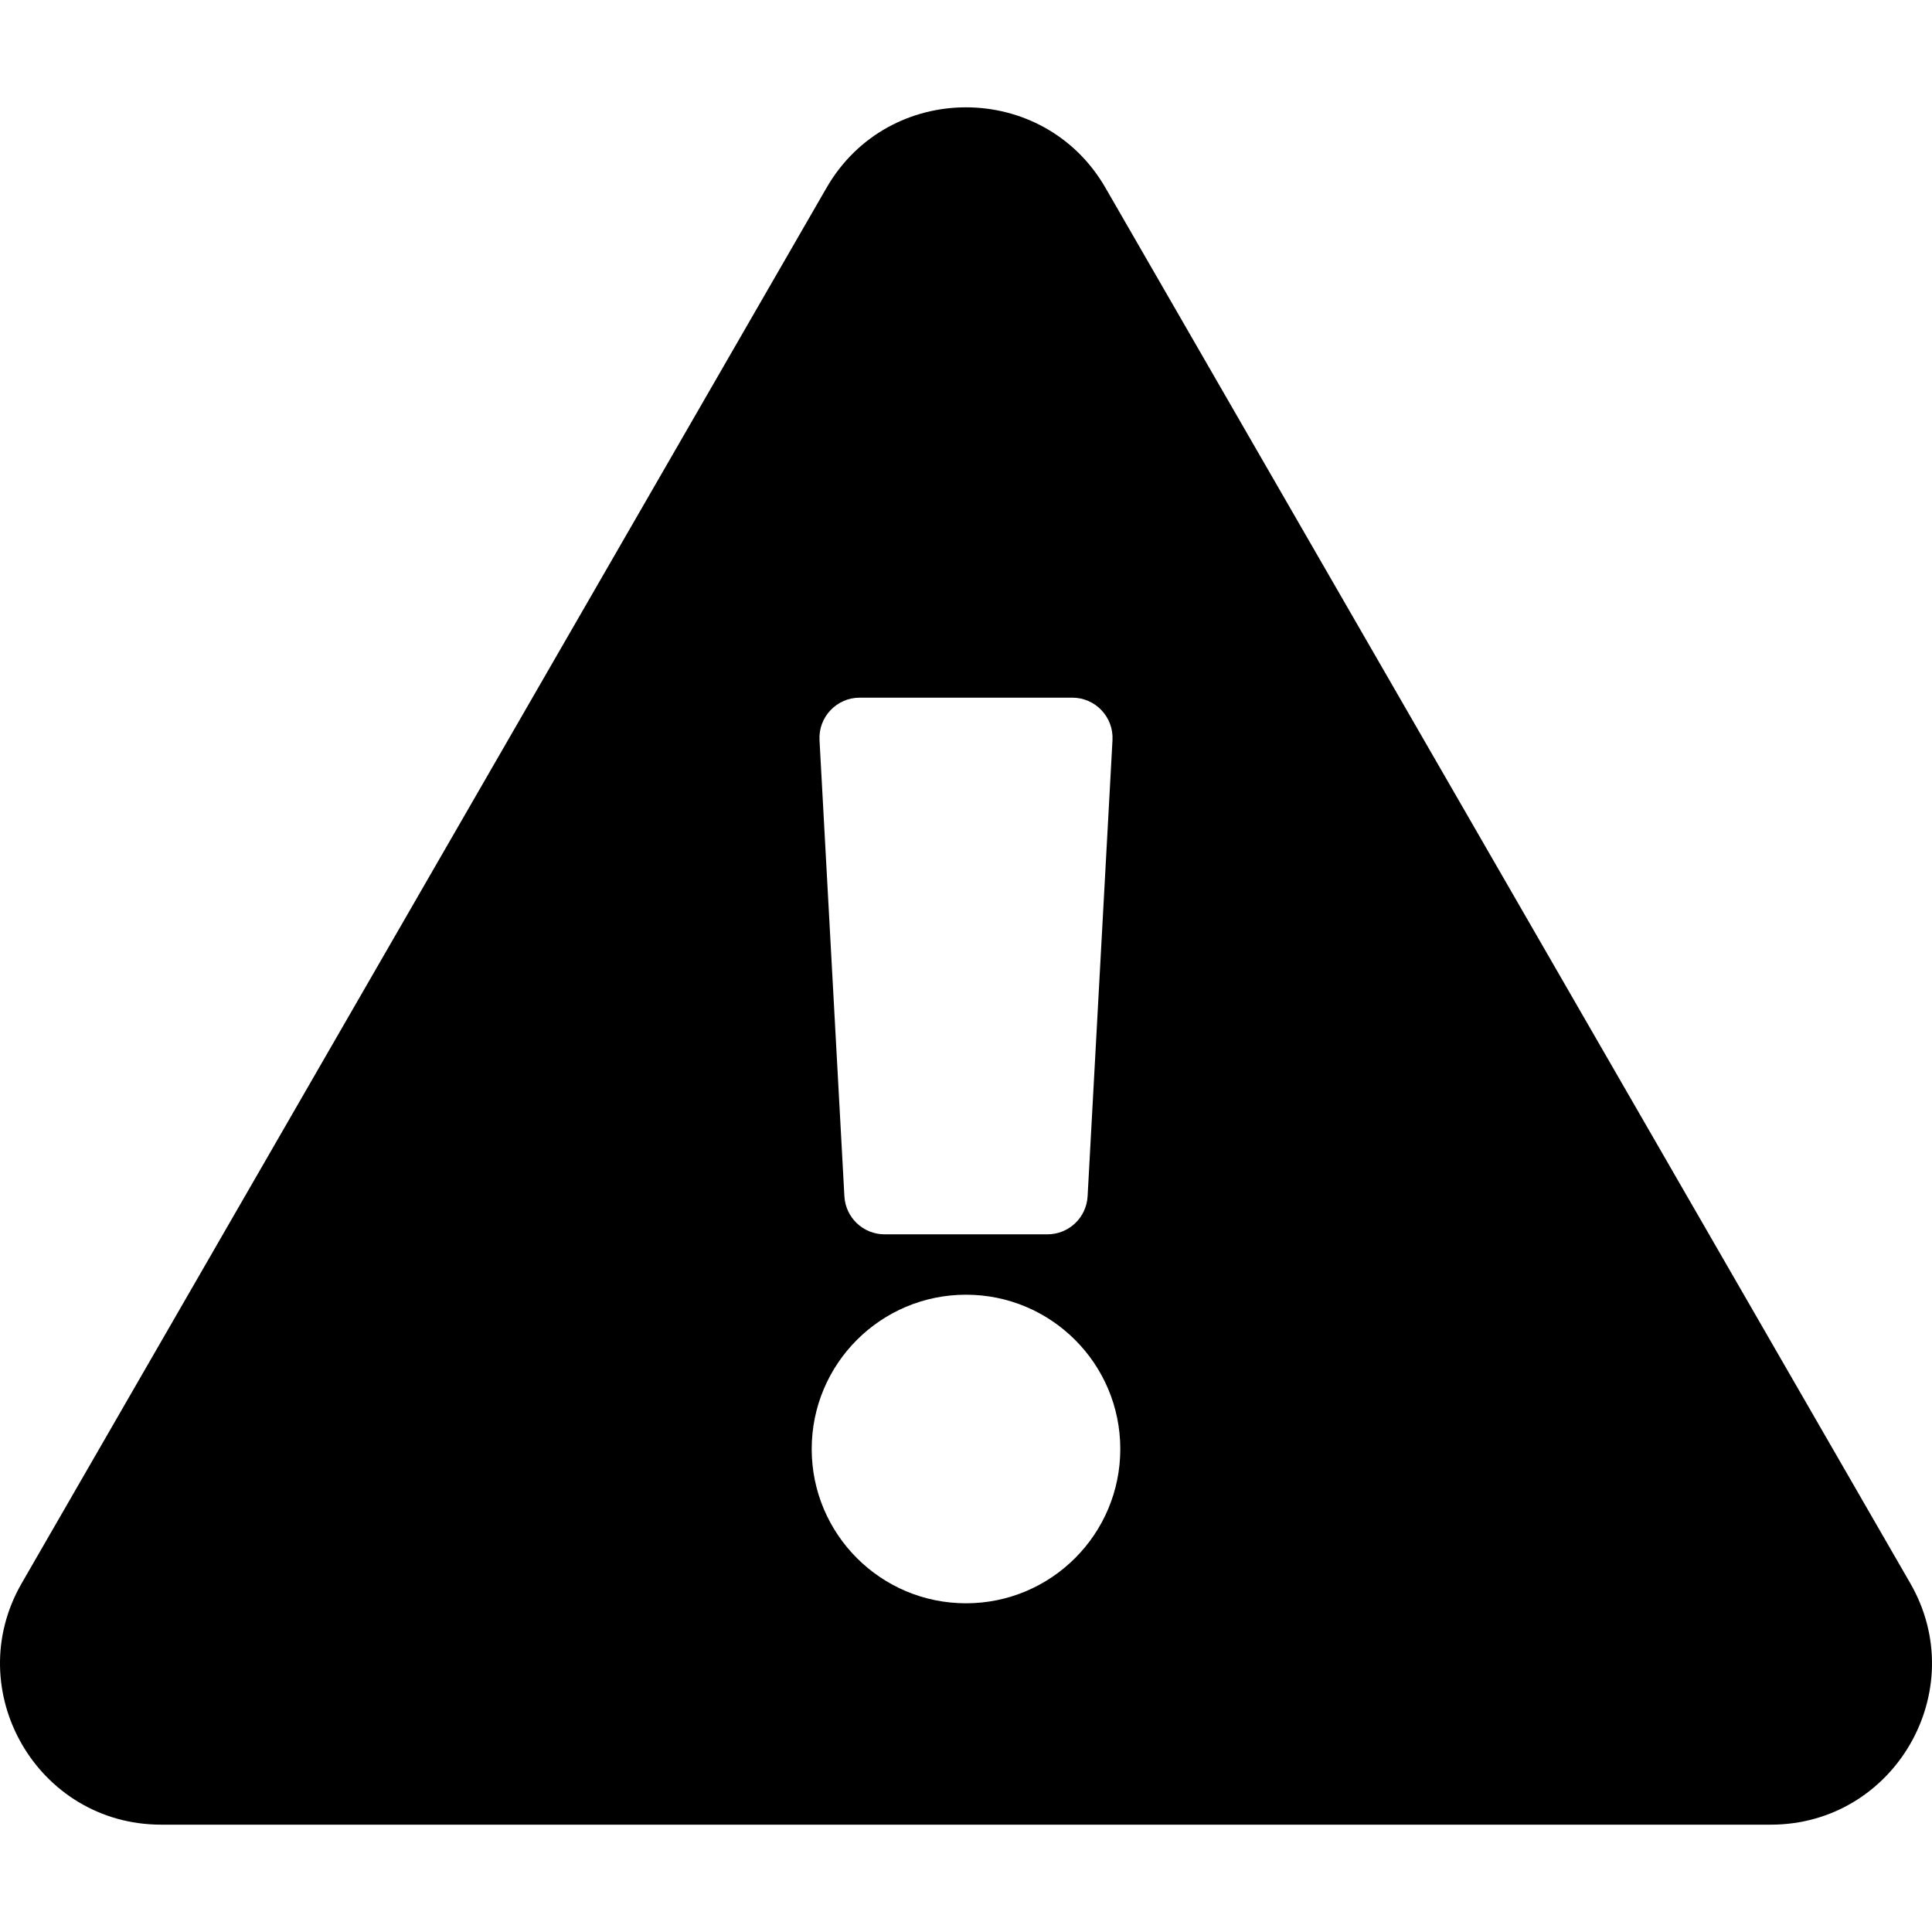
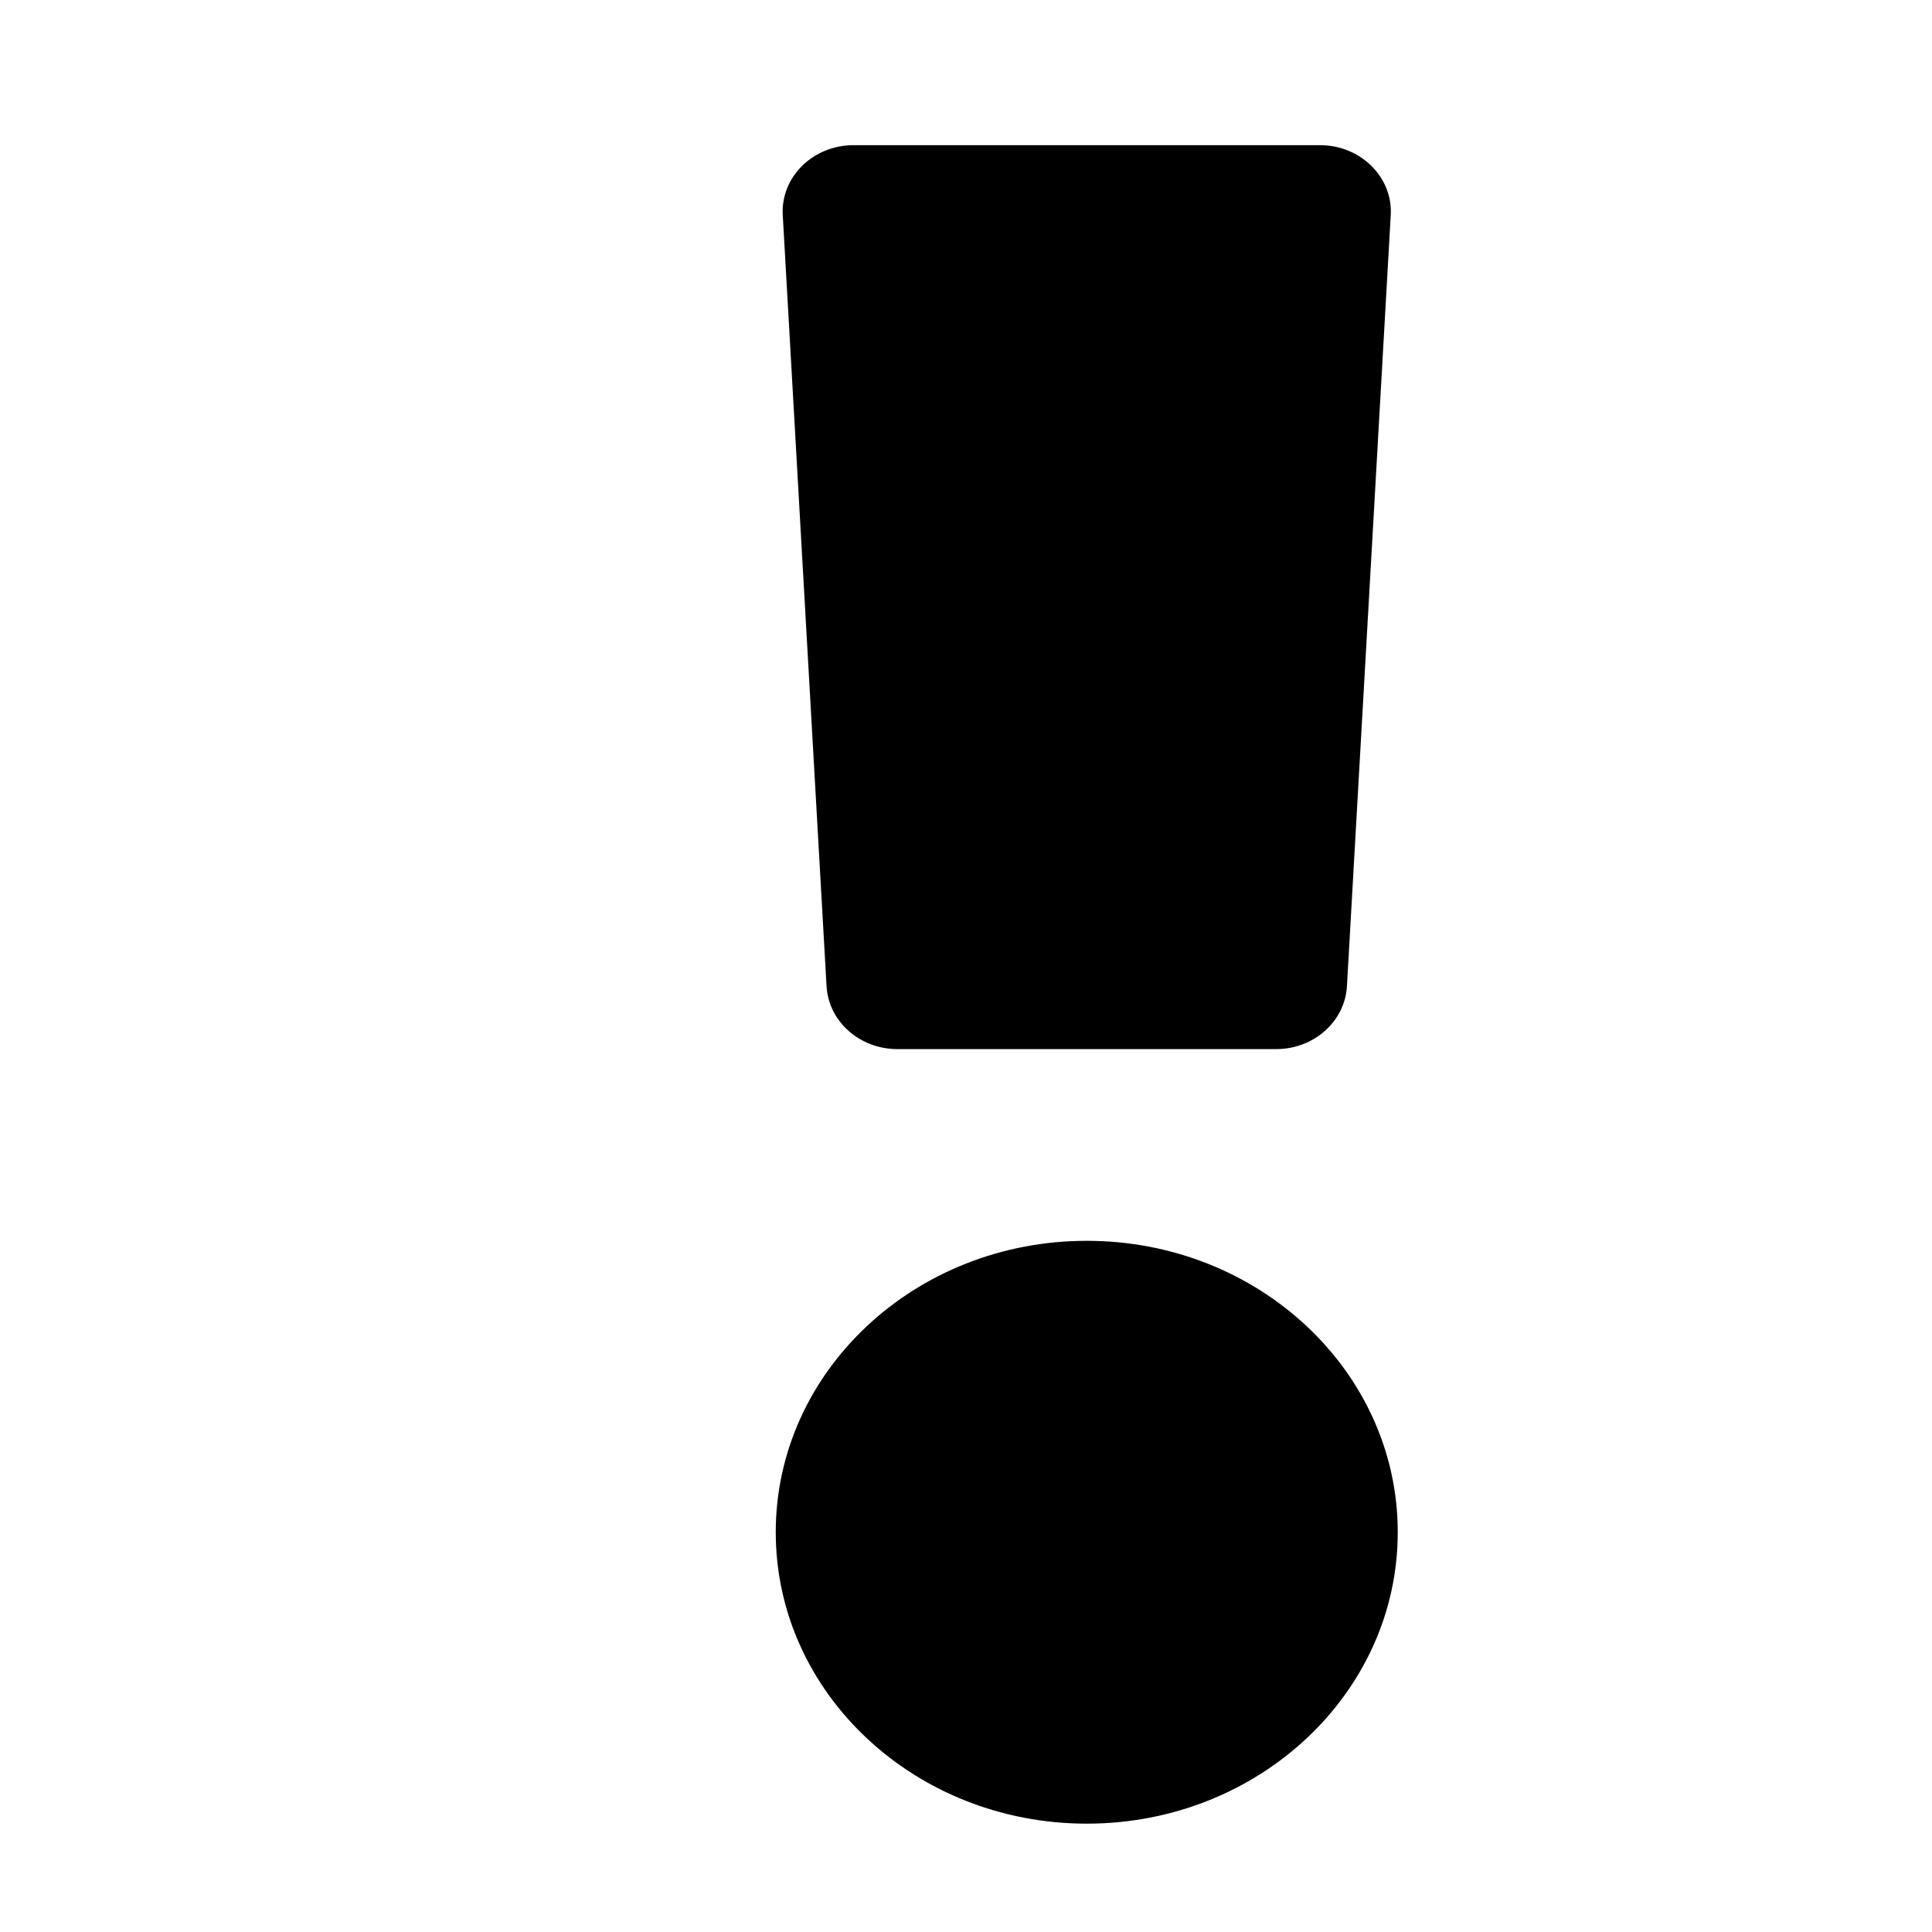
- <svg xmlns="http://www.w3.org/2000/svg" width="12" height="12" viewBox="0 0 576 512">
-   <path fill="currentColor" d="M569.517 440.013C587.975 472.007 564.806 512 527.94 512H48.054c-36.937 0-59.999-40.055-41.577-71.987L246.423 23.985c18.467-32.009 64.72-31.951 83.154 0l239.94 416.028zM288 354c-25.405 0-46 20.595-46 46s20.595 46 46 46 46-20.595 46-46-20.595-46-46-46zm-43.673-165.346l7.418 136c.347 6.364 5.609 11.346 11.982 11.346h48.546c6.373 0 11.635-4.982 11.982-11.346l7.418-136c.375-6.874-5.098-12.654-11.982-12.654h-63.383c-6.884 0-12.356 5.78-11.981 12.654z" />
+ <svg xmlns="http://www.w3.org/2000/svg" width="12" height="12" viewBox="0 0 512 512">
+   <path fill="currentColor" d="M288 328.83c-45.518 0-82.419 34.576-82.419 77.229 0 42.652 36.9 77.229 82.419 77.229 45.518 0 82.419-34.577 82.419-77.23 0-42.652-36.9-77.229-82.419-77.229zM207.439 57.034l11.61 204.348c.544 9.334 8.78 16.64 18.755 16.64h100.392c9.975 0 18.211-7.306 18.754-16.64l11.611-204.348c.587-10.082-7.98-18.56-18.754-18.56H226.192c-10.775 0-19.34 8.478-18.753 18.56z" />
</svg>
